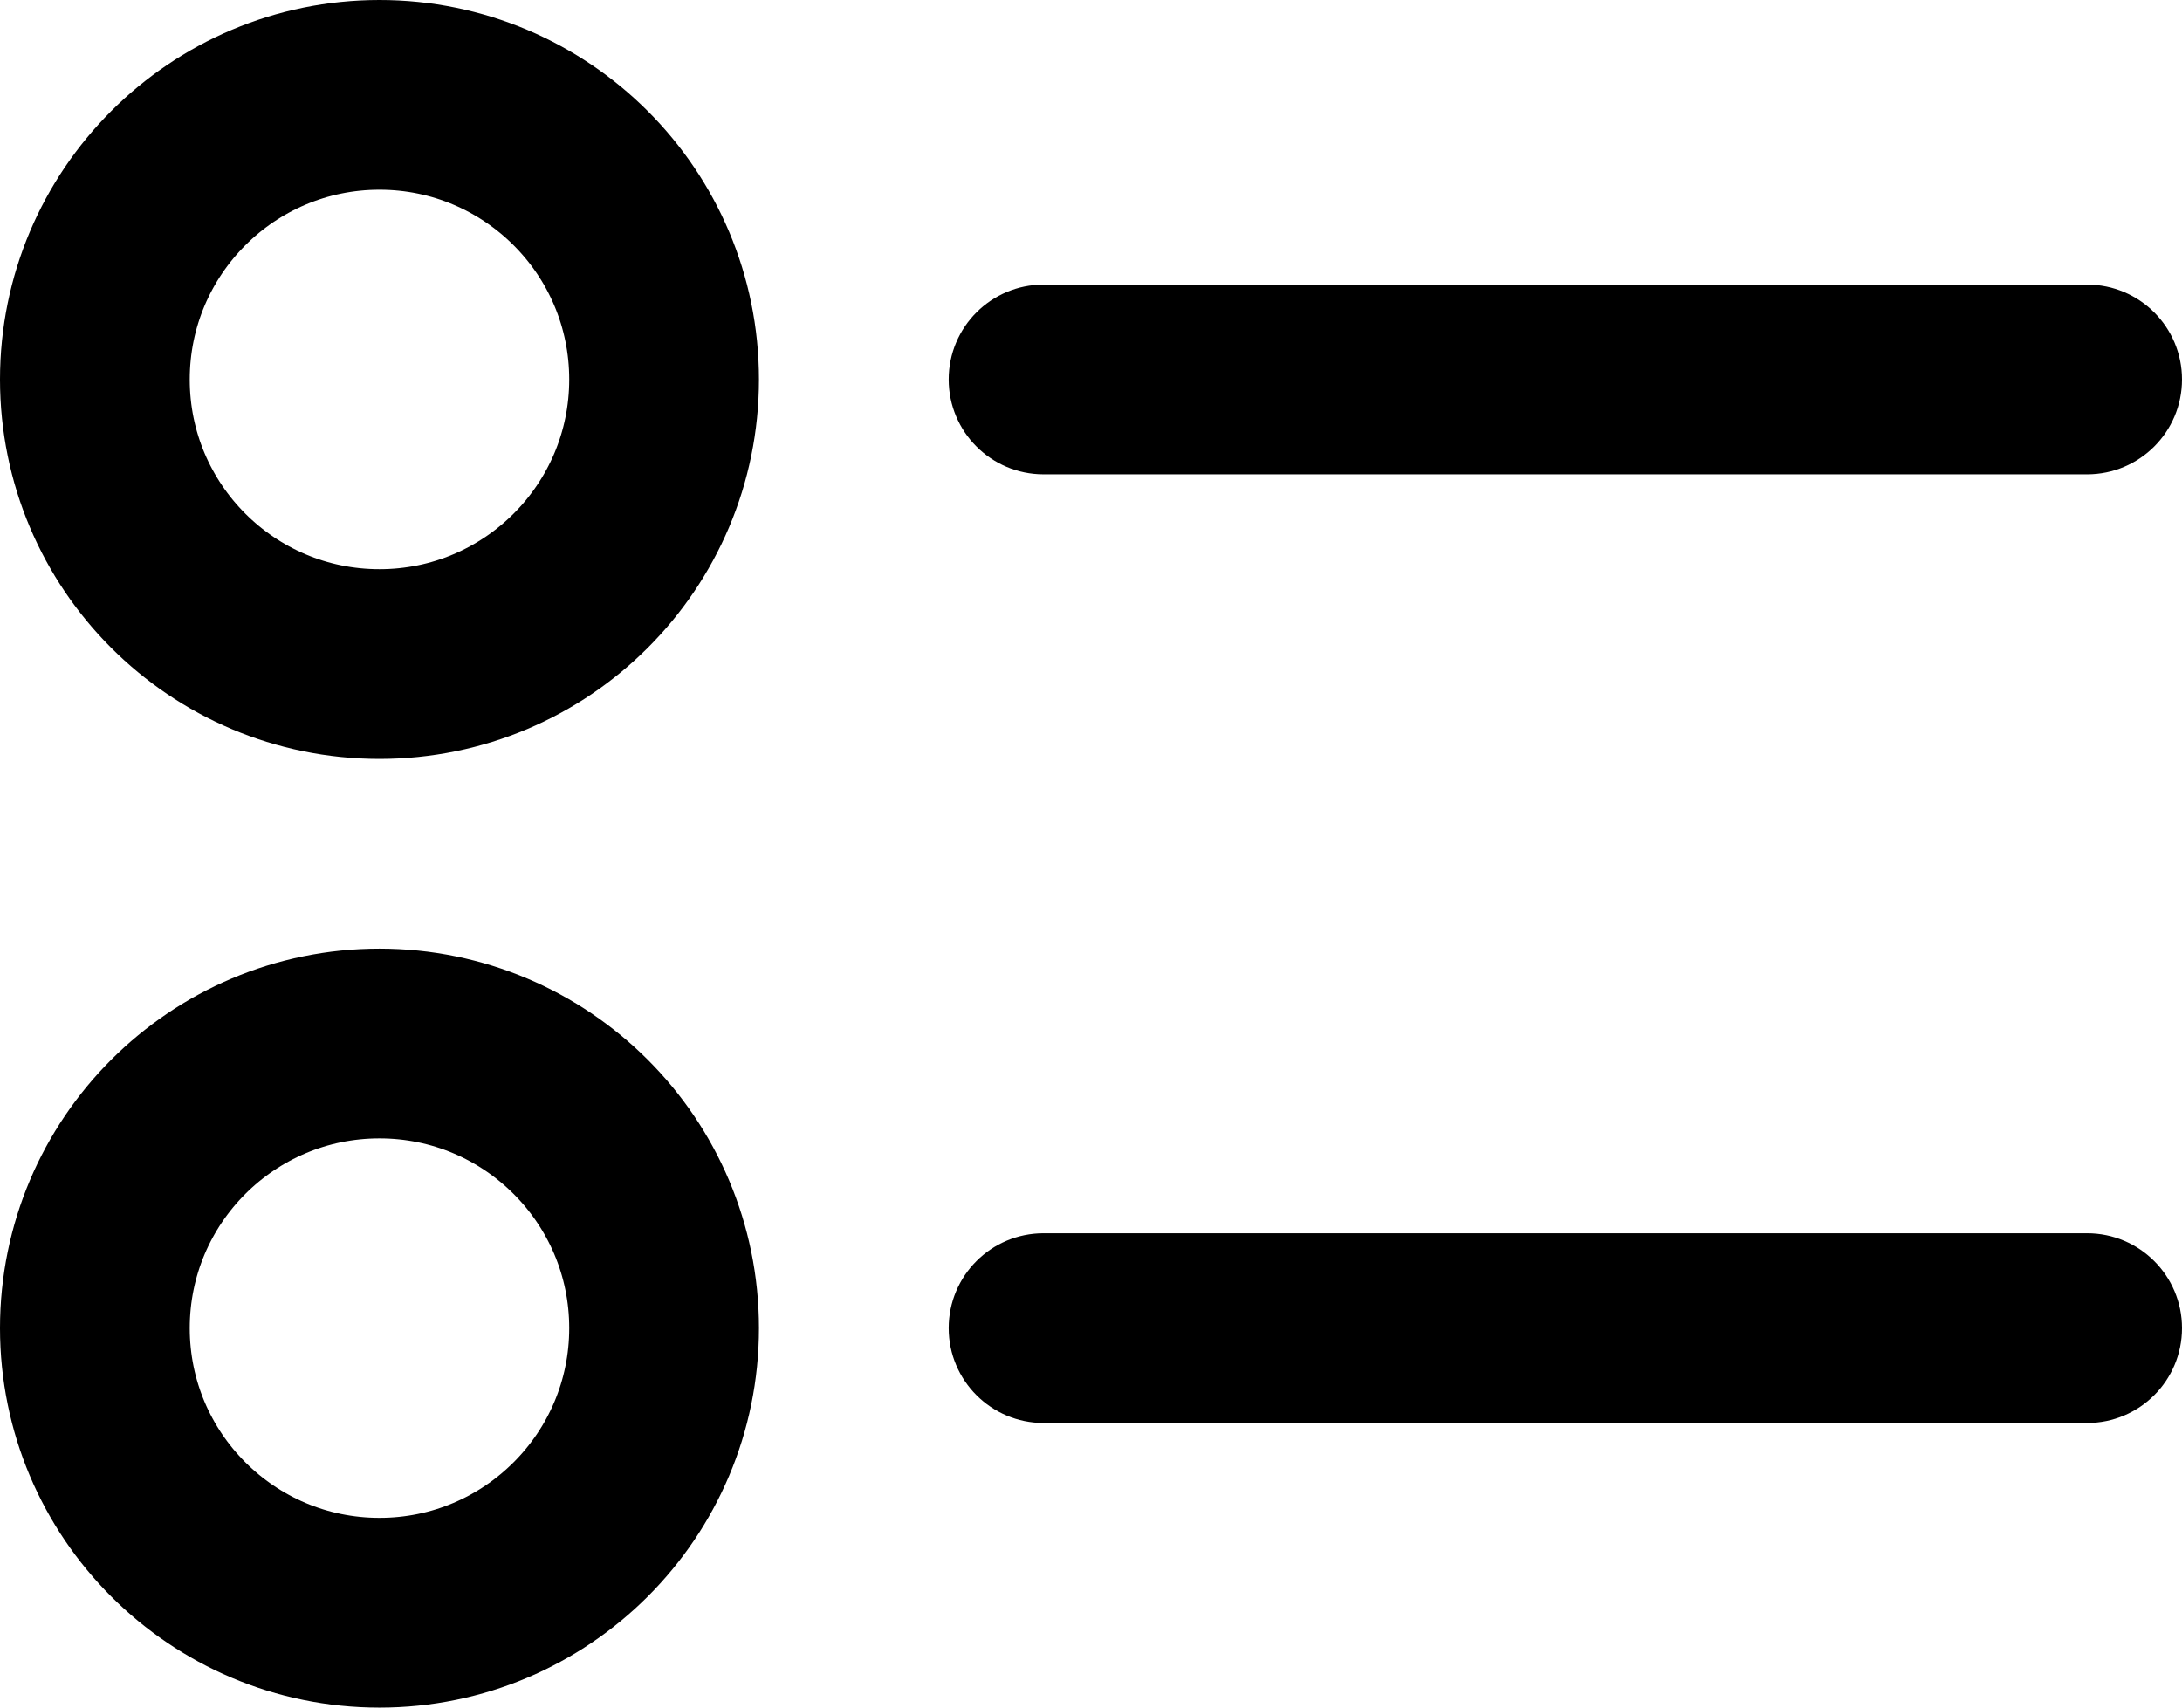
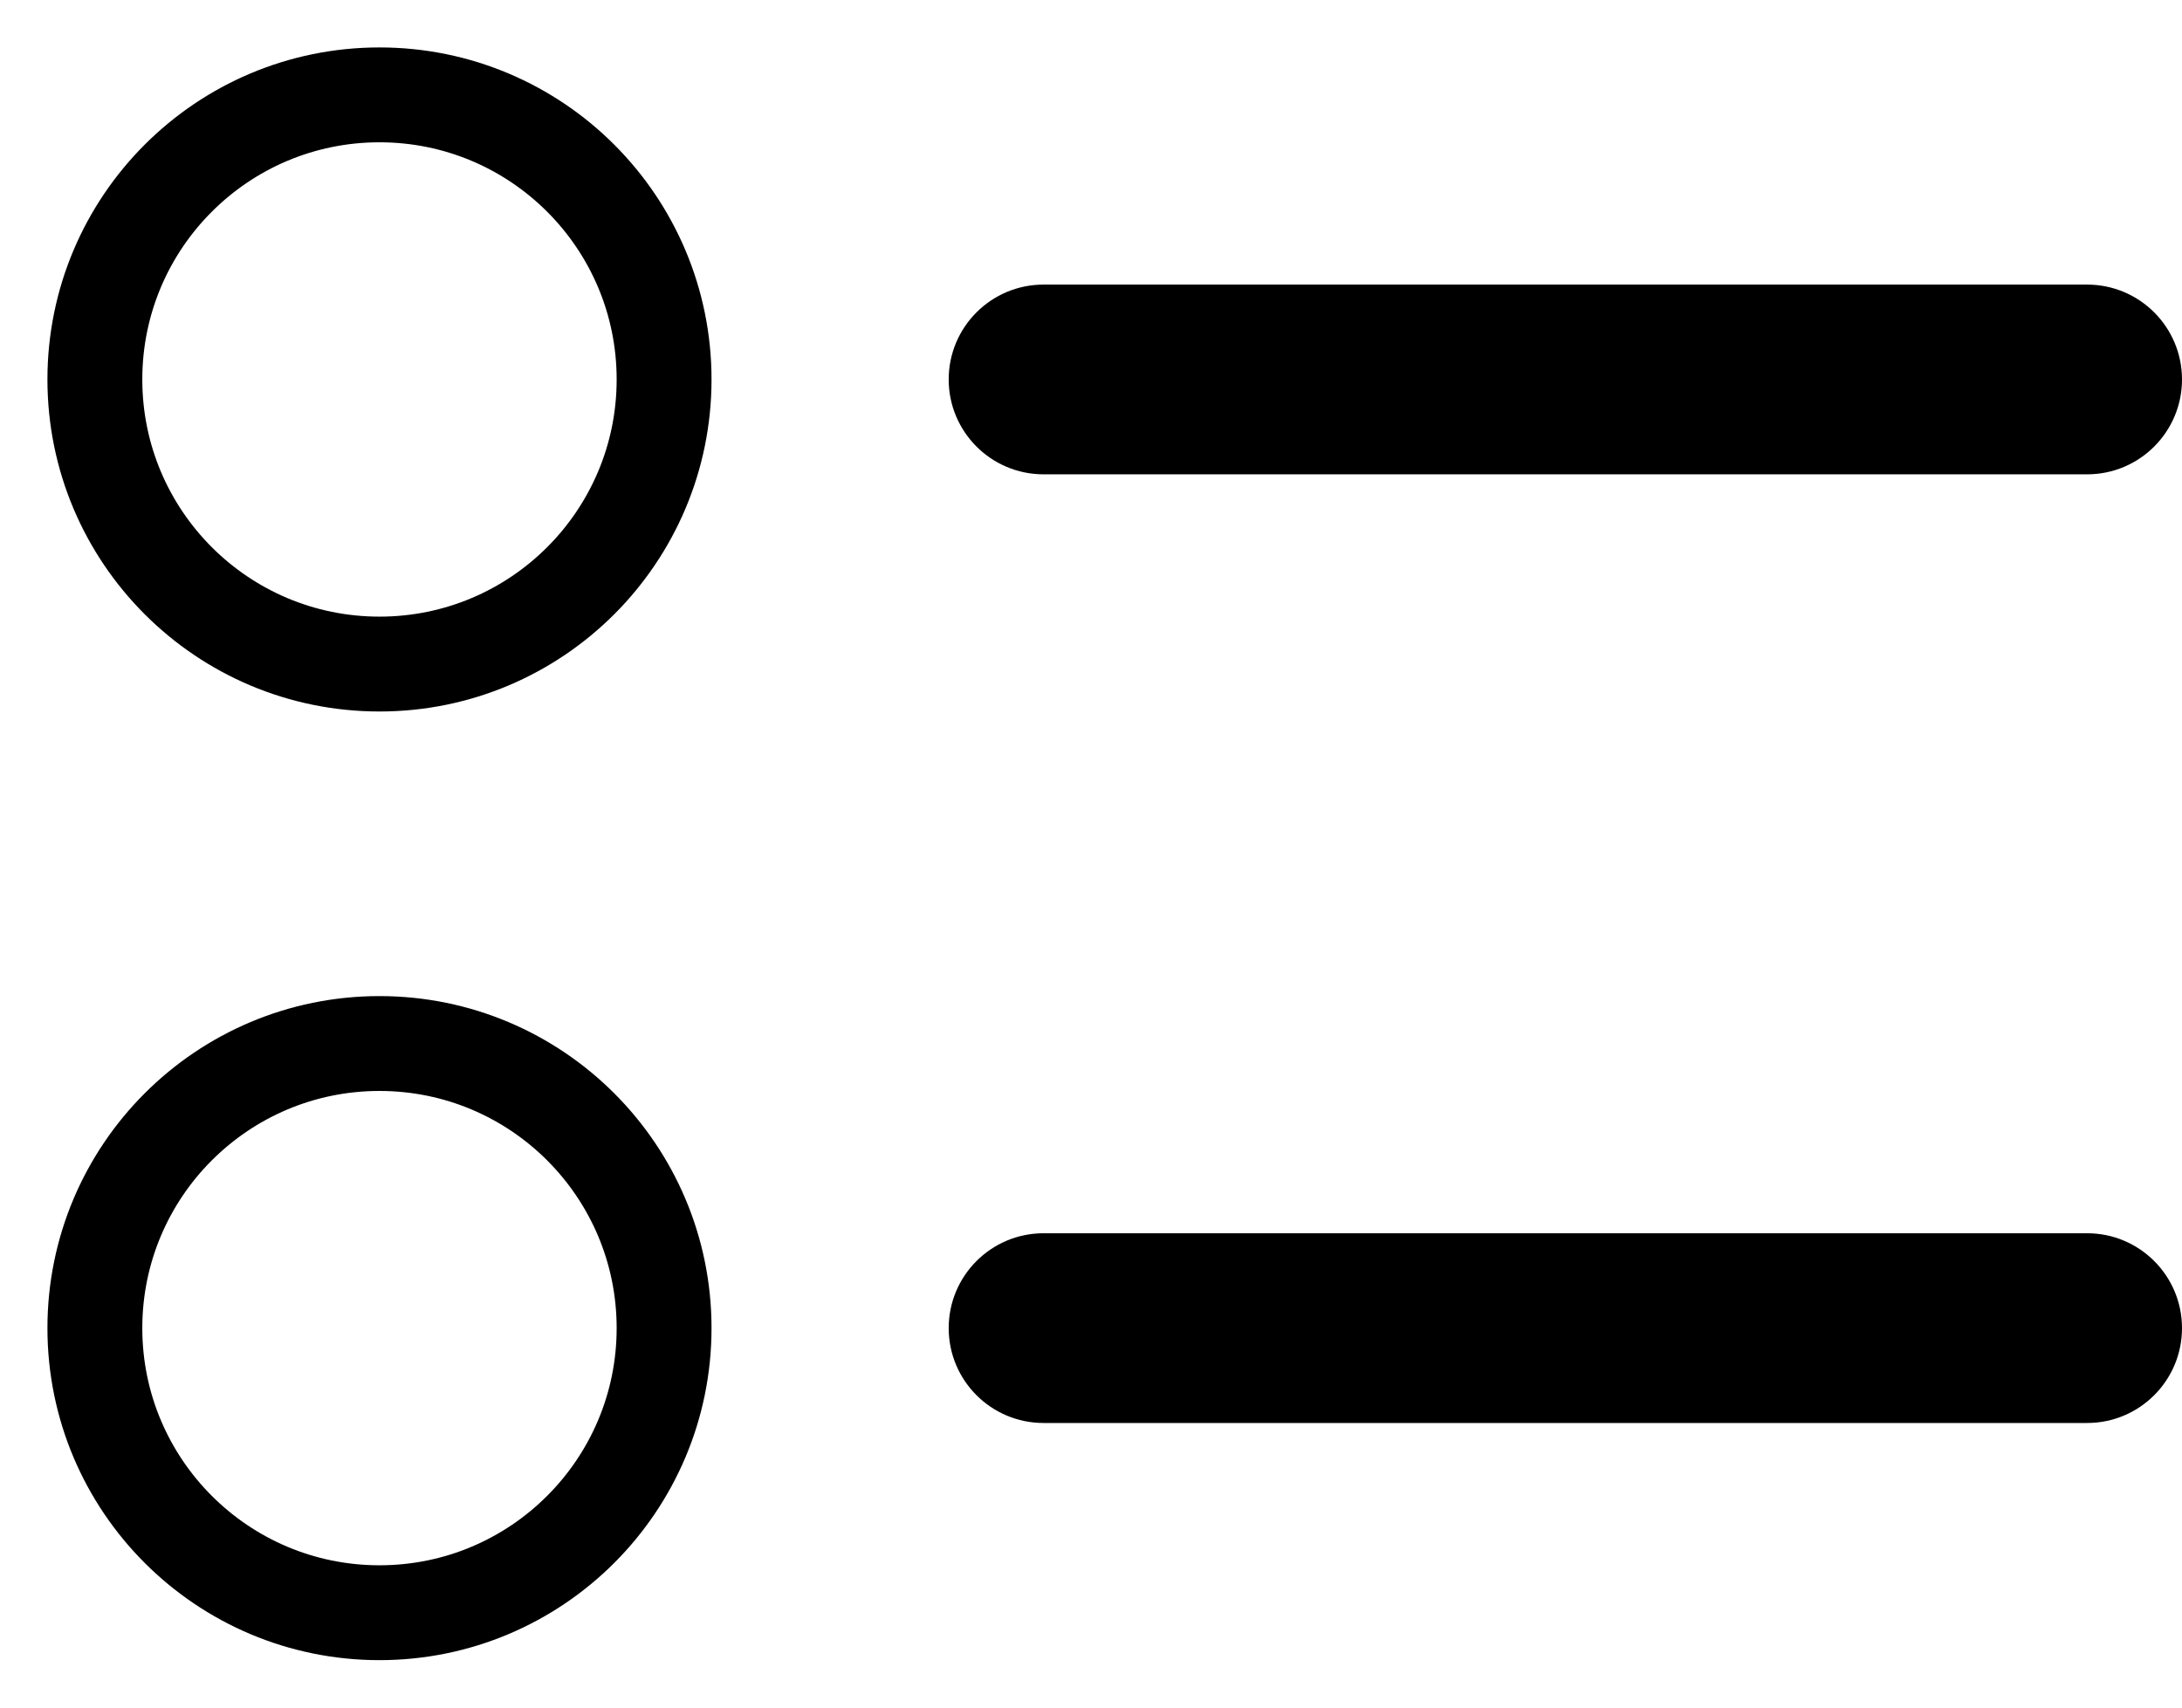
<svg xmlns="http://www.w3.org/2000/svg" width="23" height="18" viewBox="0 0 23 18" fill="none">
-   <circle cx="4" cy="4" r="3" stroke="black" stroke-width="2" />
-   <circle cx="4" cy="14" r="3" stroke="black" stroke-width="2" />
+   <circle cx="4" cy="4" r="3" stroke="black" strokeWidth="2" />
+   <circle cx="4" cy="14" r="3" stroke="black" strokeWidth="2" />
  <rect x="10" y="3" width="13" height="2" rx="1" fill="black" />
  <rect x="10" y="13" width="13" height="2" rx="1" fill="black" />
</svg>
